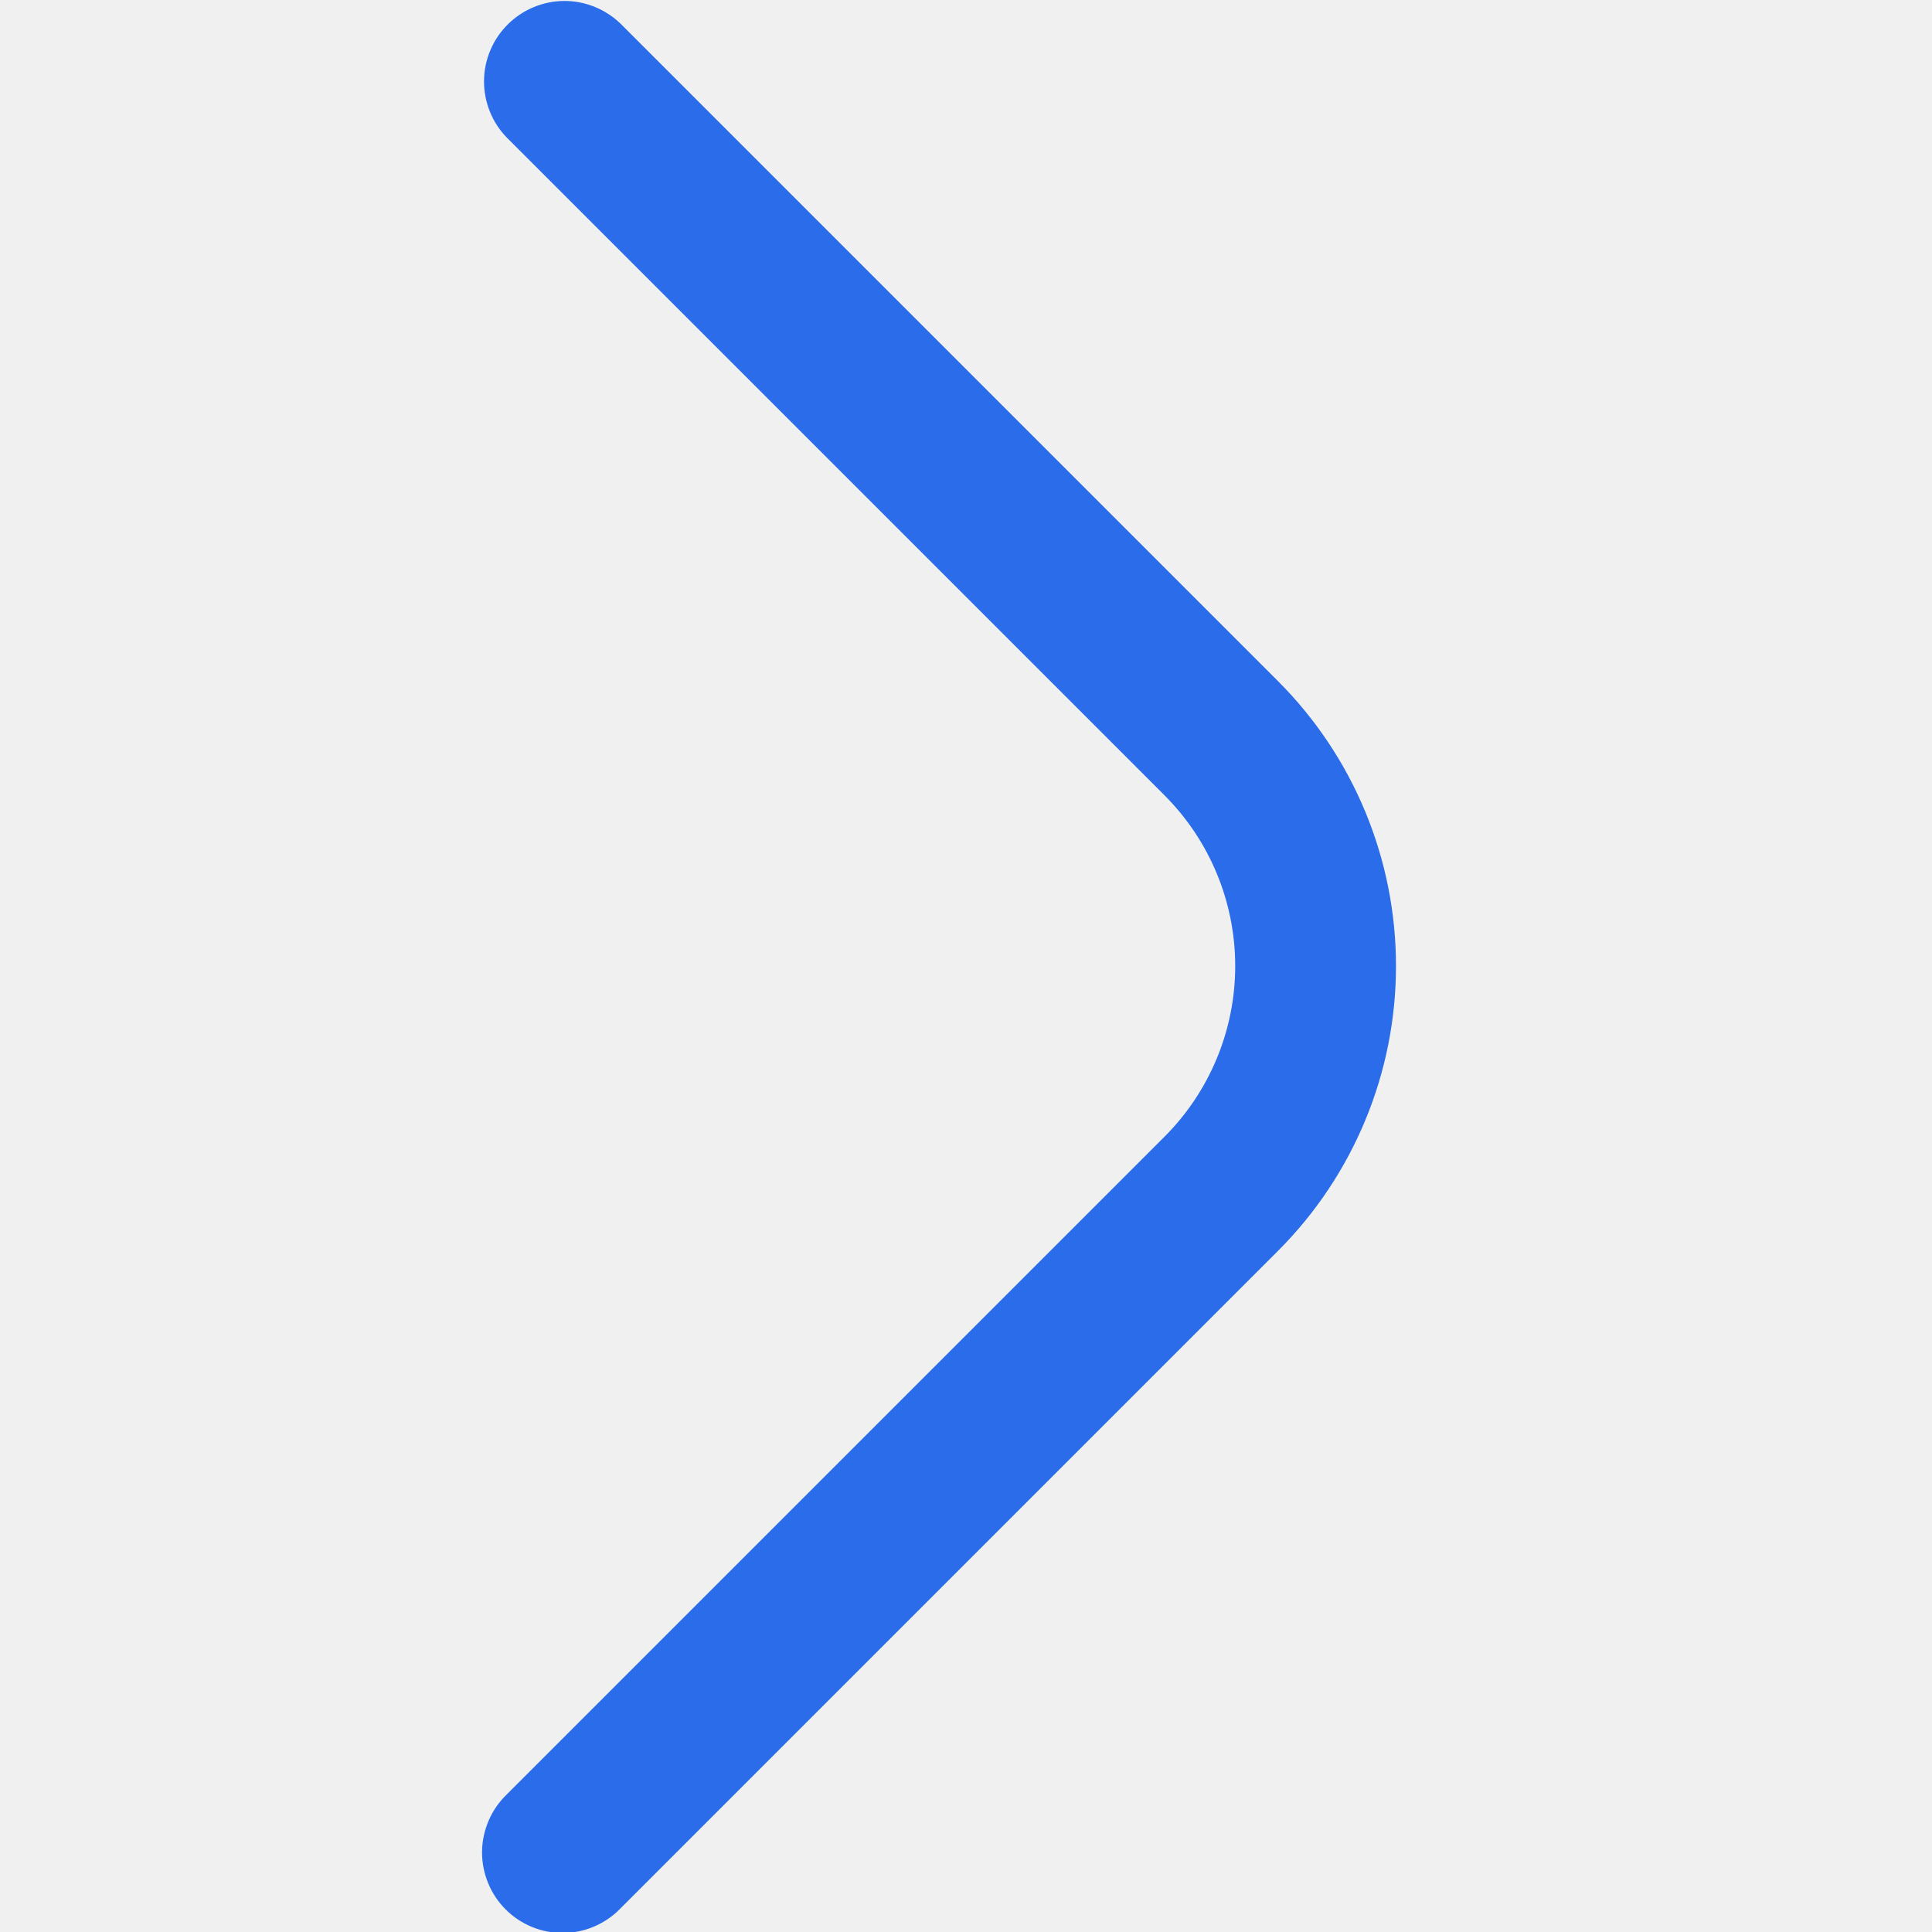
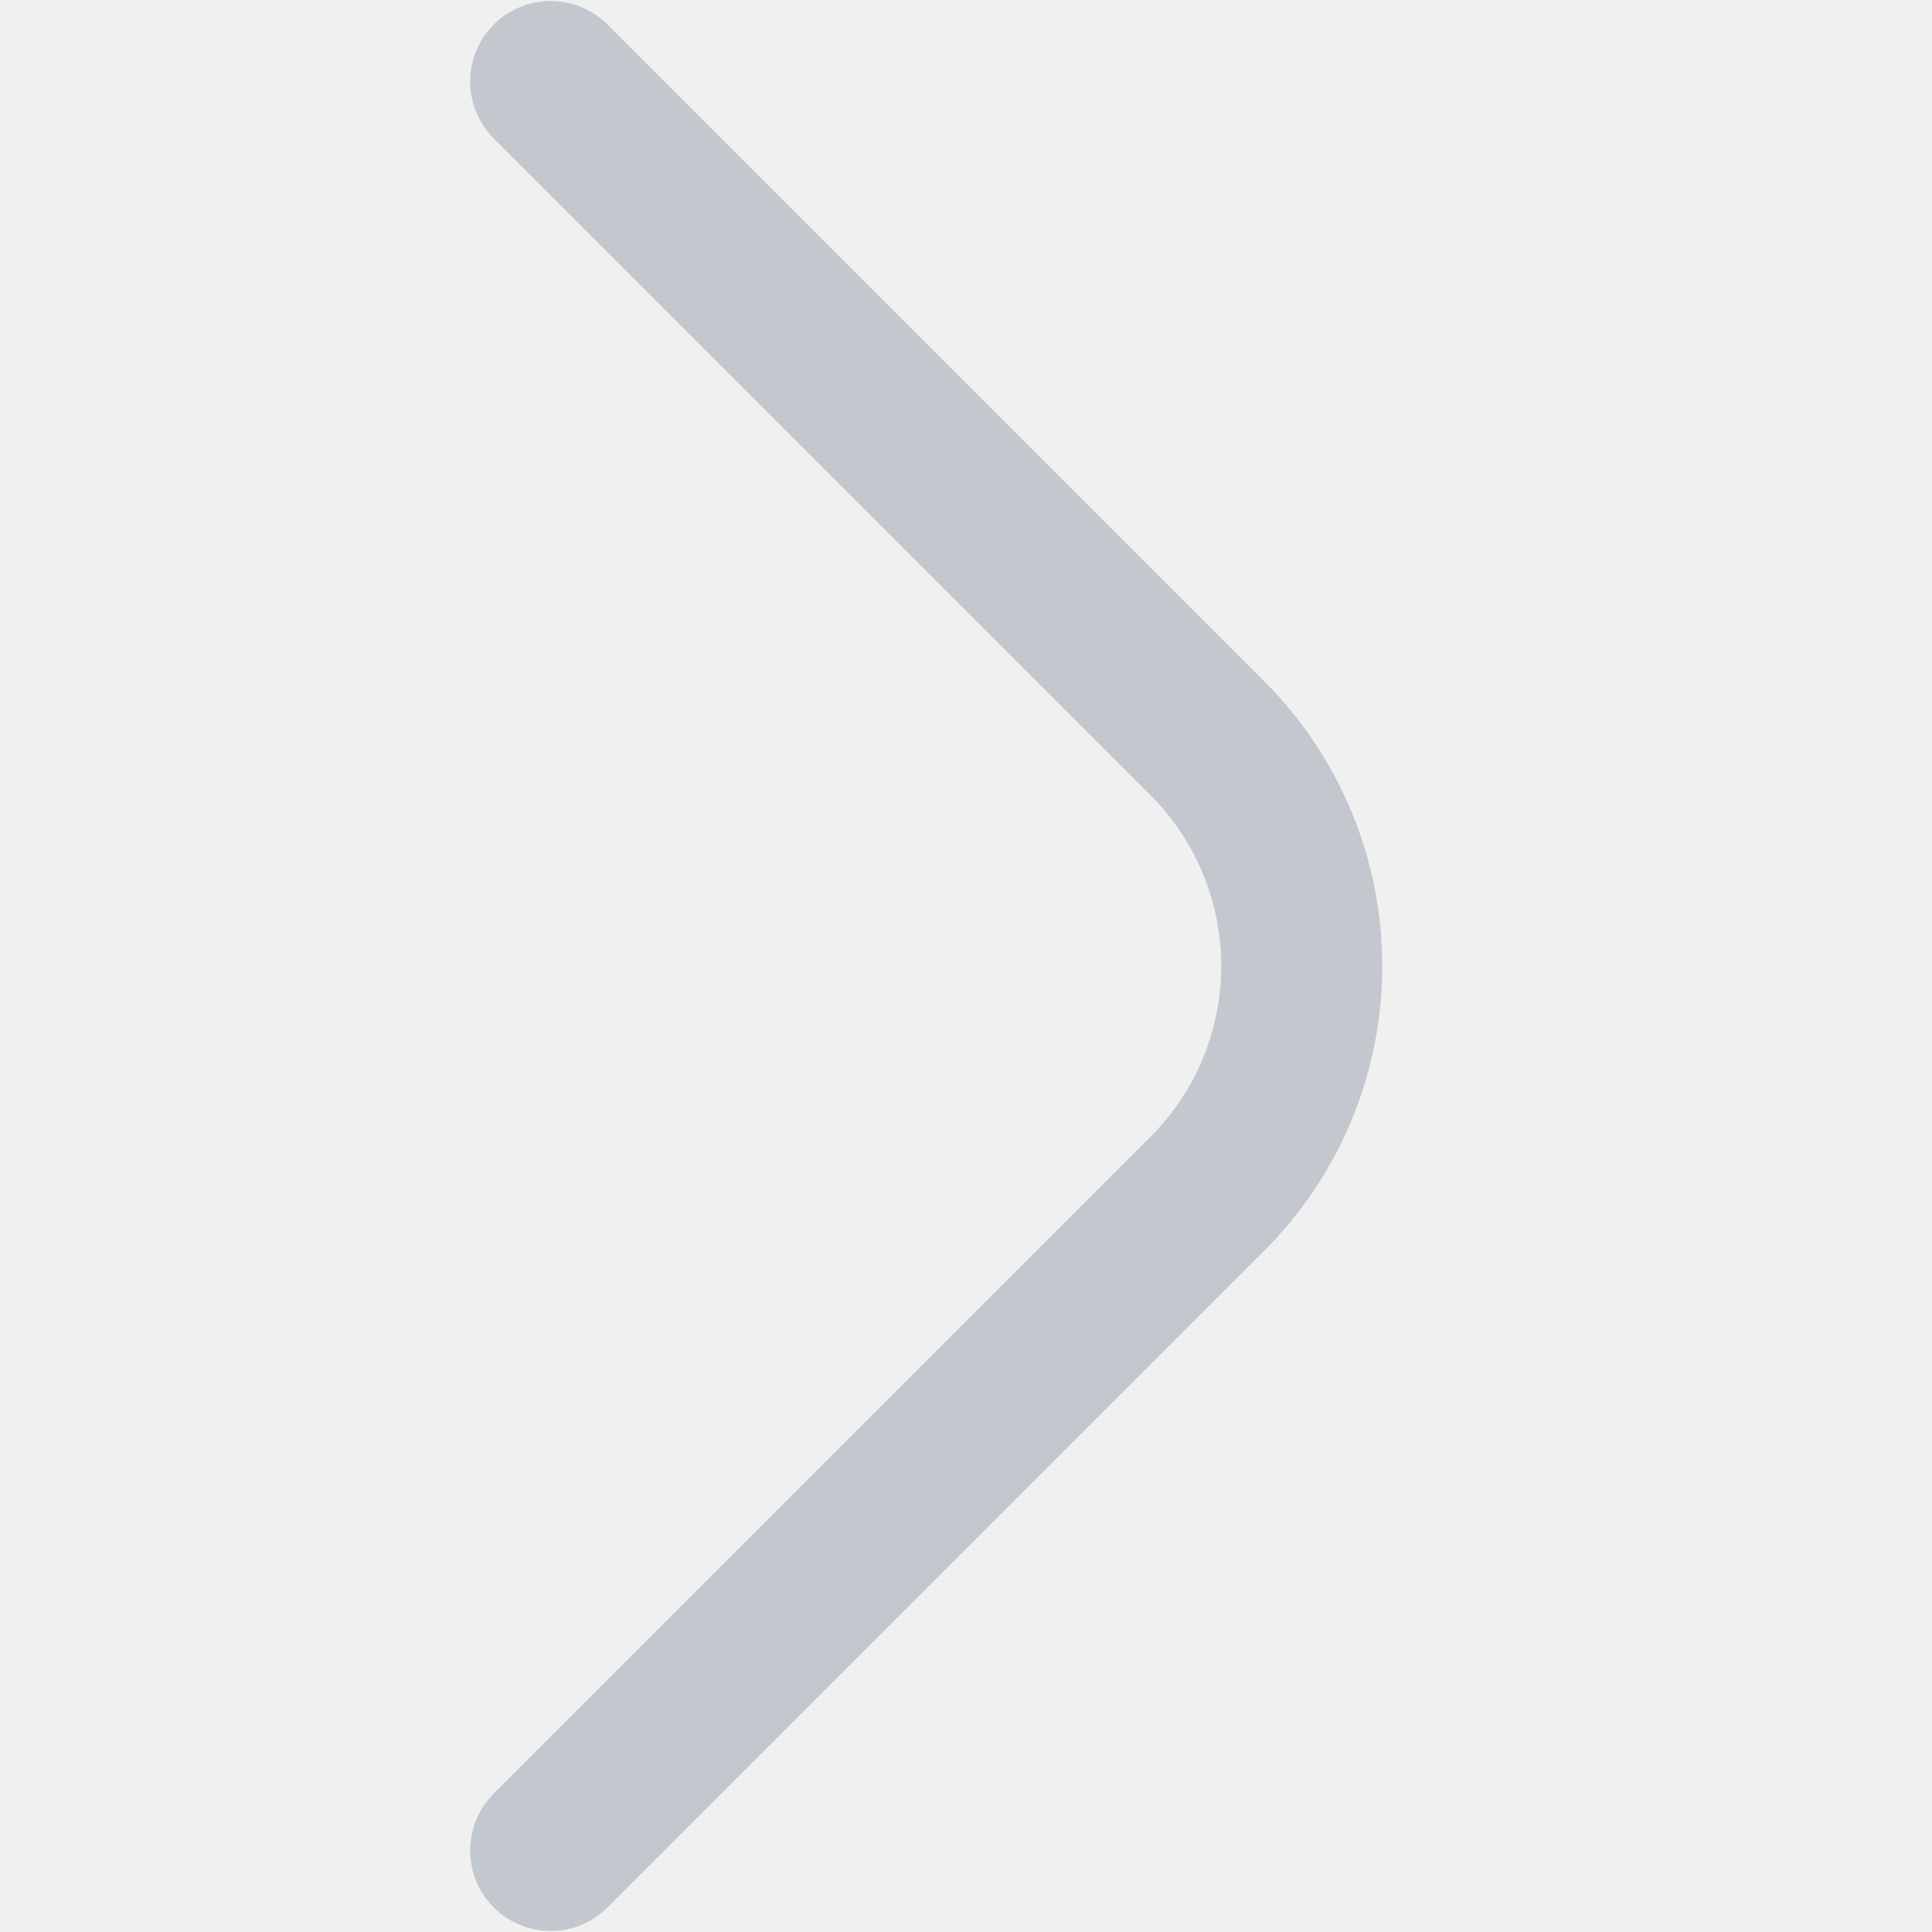
- <svg xmlns="http://www.w3.org/2000/svg" width="32" height="32" viewBox="0 0 32 32" fill="none">
-   <g clip-path="url(#clip0_40_252)">
-     <path d="M8.391 29.724C8.264 29.847 8.162 29.994 8.093 30.157C8.023 30.319 7.986 30.494 7.984 30.671C7.983 30.849 8.017 31.024 8.084 31.188C8.151 31.352 8.25 31.501 8.375 31.626C8.5 31.751 8.649 31.85 8.813 31.917C8.977 31.984 9.152 32.018 9.329 32.016C9.506 32.015 9.681 31.978 9.844 31.908C10.007 31.838 10.154 31.737 10.277 31.609L21.173 20.713C22.421 19.462 23.122 17.767 23.122 16C23.122 14.233 22.421 12.538 21.173 11.287L10.277 0.391C10.025 0.148 9.688 0.013 9.339 0.016C8.989 0.019 8.655 0.16 8.408 0.407C8.16 0.654 8.02 0.989 8.017 1.338C8.014 1.688 8.149 2.025 8.391 2.276L19.287 13.172C20.037 13.922 20.459 14.939 20.459 16C20.459 17.061 20.037 18.078 19.287 18.828L8.391 29.724Z" fill="#2A6CEA" />
+ <svg xmlns="http://www.w3.org/2000/svg" viewBox="0 0 32 32" height="32" width="32">
+   <g transform="matrix(-1 0 0 -1 32 32)">
+     <path d="M23.839 2.276C24.082 2.025 24.216 1.688 24.213 1.338C24.21 0.989 24.07 0.654 23.823 0.407C23.575 0.16 23.241 0.019 22.891 0.016C22.542 0.013 22.205 0.148 21.953 0.391L11.057 11.287C9.808 12.537 9.105 14.232 9.105 16C9.105 17.768 9.808 19.463 11.057 20.713L21.953 31.609C22.205 31.852 22.542 31.987 22.891 31.983C23.241 31.98 23.575 31.84 23.823 31.593C24.07 31.346 24.21 31.011 24.213 30.662C24.216 30.312 24.082 29.975 23.839 29.724L12.943 18.828C12.193 18.078 11.772 17.061 11.772 16C11.772 14.939 12.193 13.922 12.943 13.172L23.839 2.276Z" fill="#C2C8CD" />
  </g>
-   <defs>
-     <clipPath id="clip0_40_252">
-       <rect width="32" height="32" fill="white" />
-     </clipPath>
-   </defs>
</svg>
